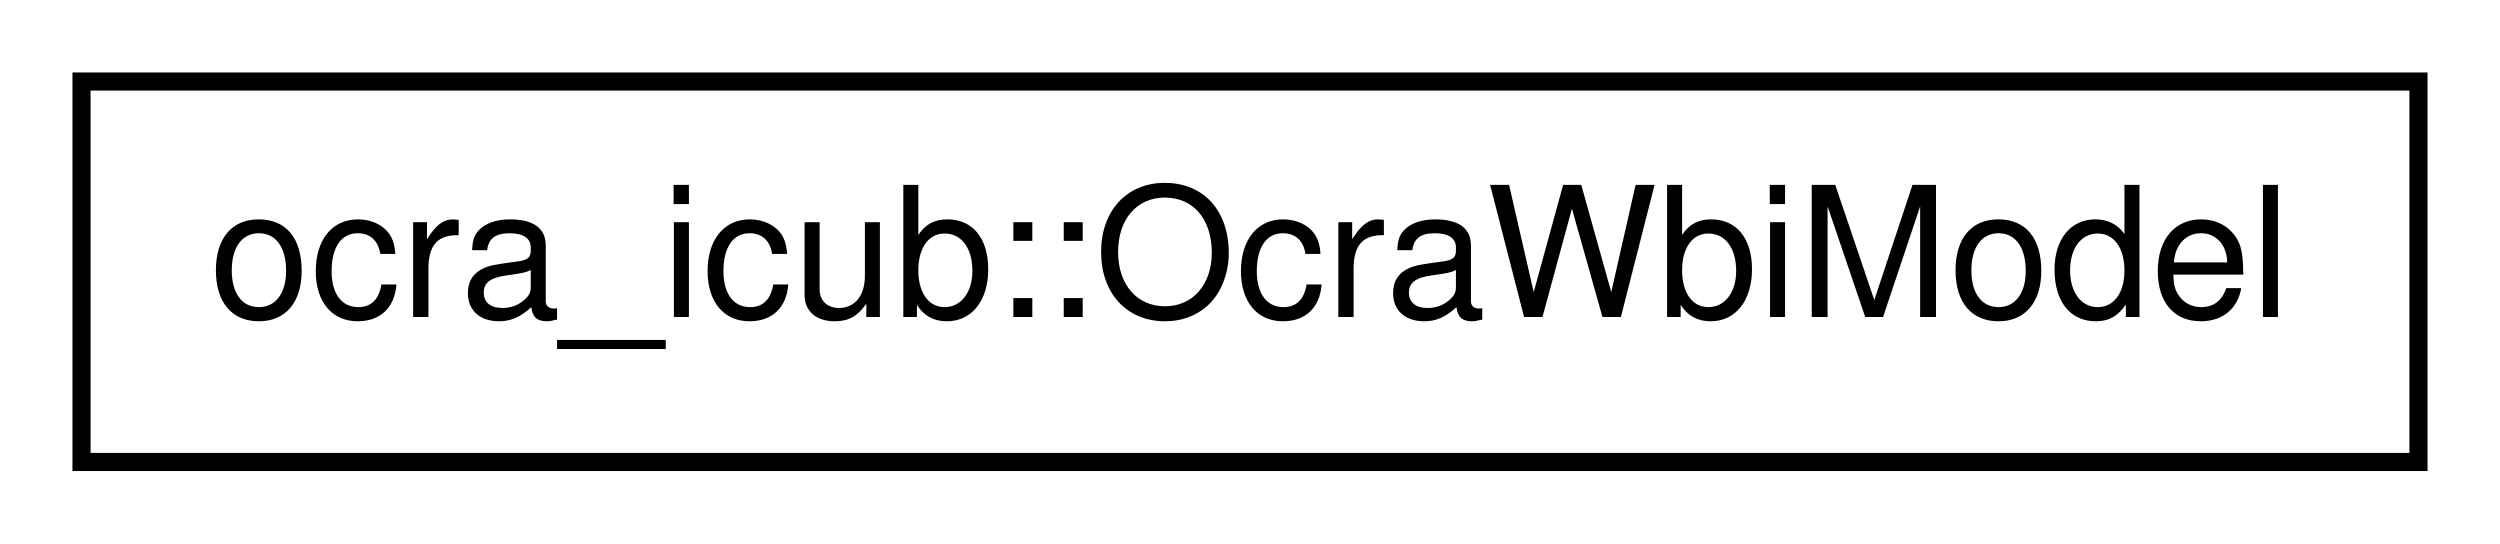
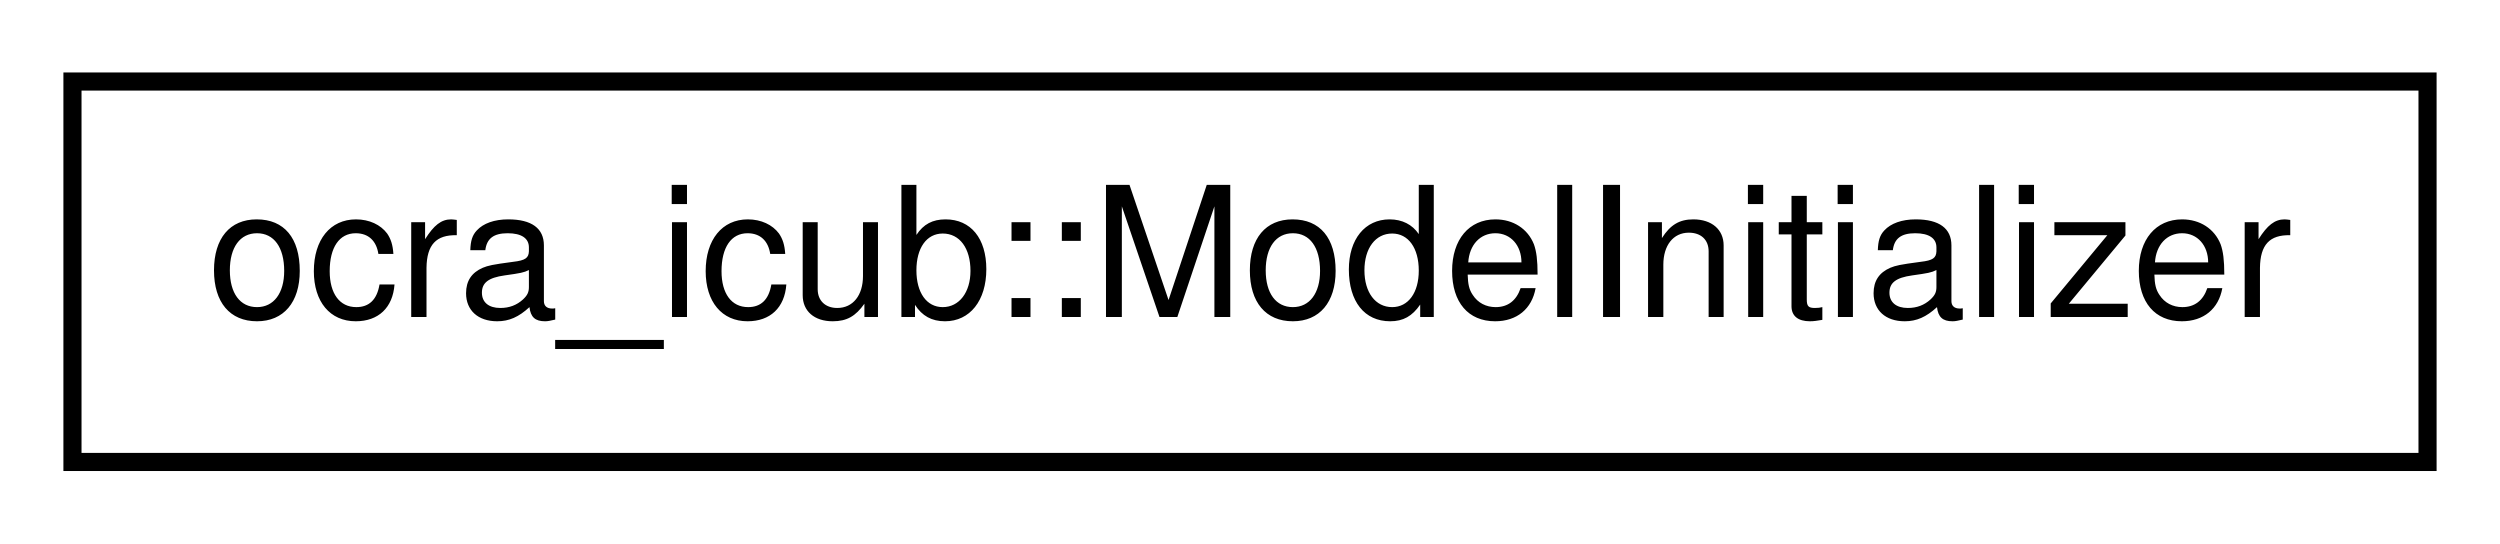
<svg xmlns="http://www.w3.org/2000/svg" xmlns:xlink="http://www.w3.org/1999/xlink" width="138pt" height="30pt" viewBox="0.00 0.00 138.00 30.00">
  <g id="graph1" class="graph" transform="scale(1 1) rotate(0) translate(4 26)">
    <polygon fill="white" stroke="white" points="-4,5 -4,-26 135,-26 135,5 -4,5" />
    <g id="node1" class="node">
-       <a xlink:href="classocra__icub_1_1OcraWbiModel.html" target="_top" xlink:title="ocra_icub::OcraWbiModel">
-         <polygon fill="white" stroke="black" points="0.5,-0.5 0.5,-21.5 129.5,-21.5 129.5,-0.5 0.5,-0.5" />
-         <text text-anchor="middle" x="65" y="-8.5" font-family="Helvetica,sans-Serif" font-size="10.00">ocra_icub::OcraWbiModel</text>
+       <a xlink:href="classocra__icub_1_1ModelInitializer.html" target="_top" xlink:title="ocra_icub::ModelInitializer">
+         <polygon fill="white" stroke="black" points="0,-0.5 0,-21.5 130,-21.5 130,-0.5 0,-0.5" />
+         <text text-anchor="middle" x="65" y="-8.5" font-family="Helvetica,sans-Serif" font-size="10.00">ocra_icub::ModelInitializer</text>
      </a>
    </g>
  </g>
</svg>
